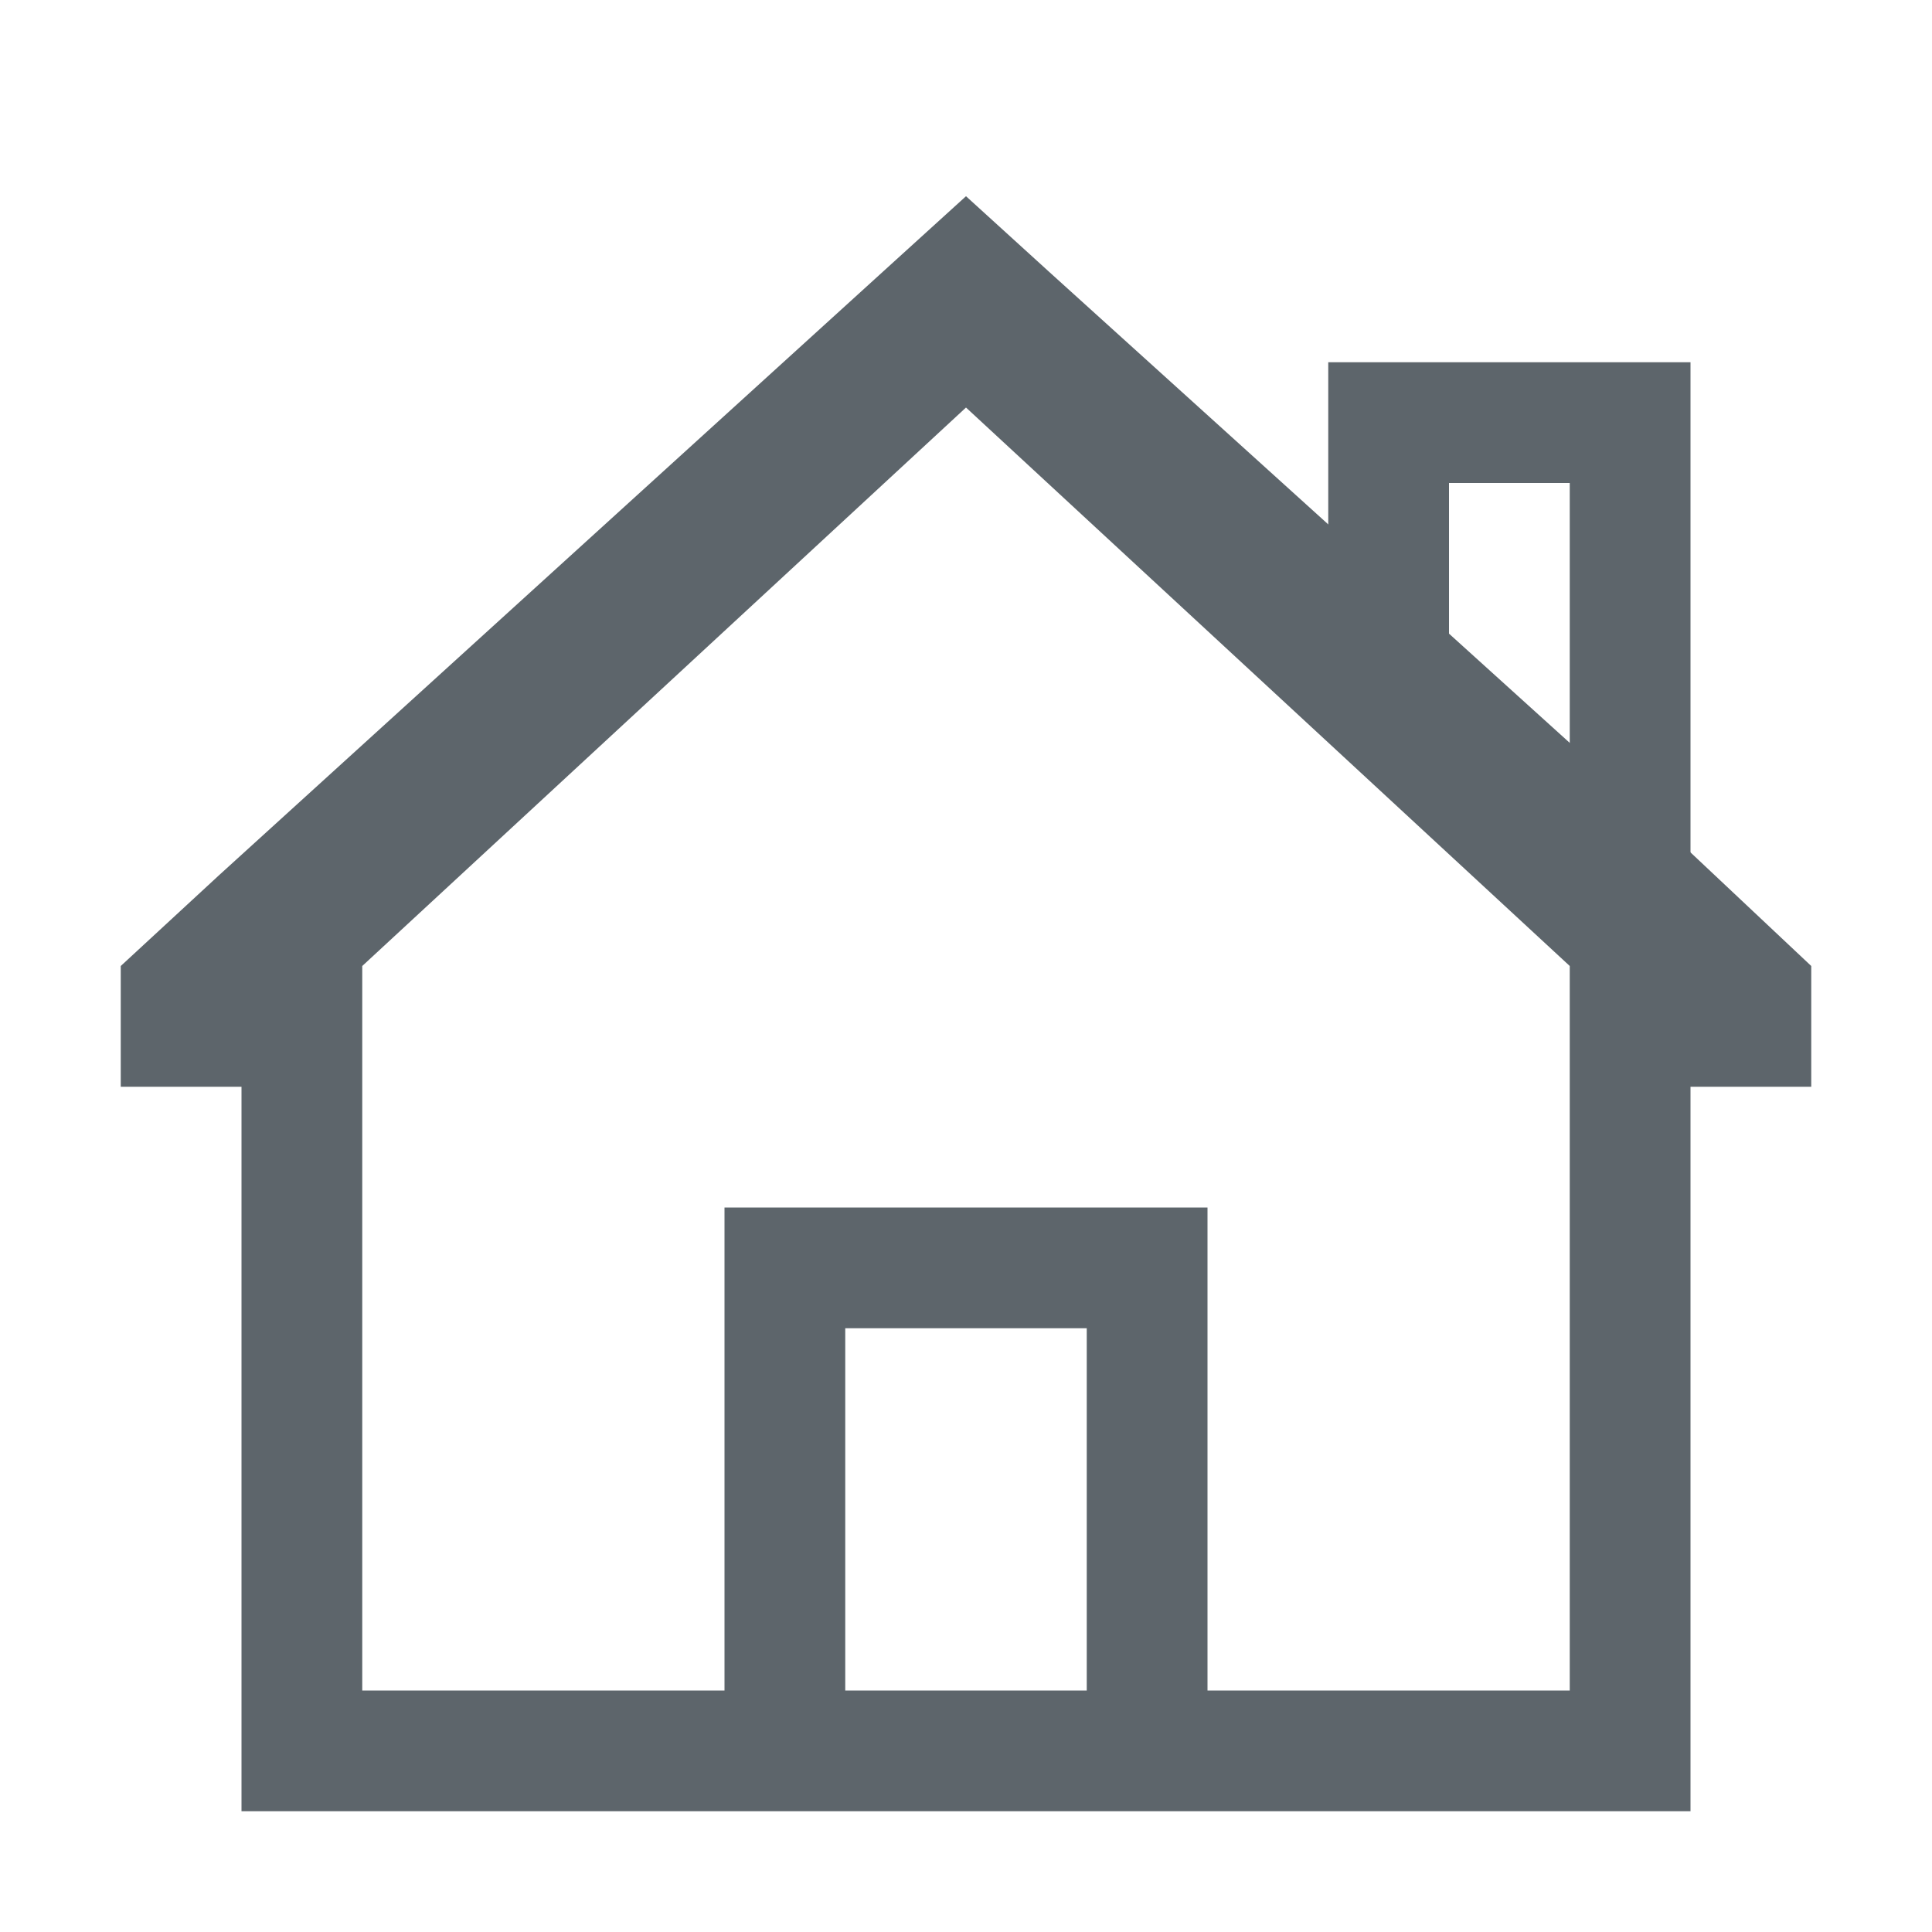
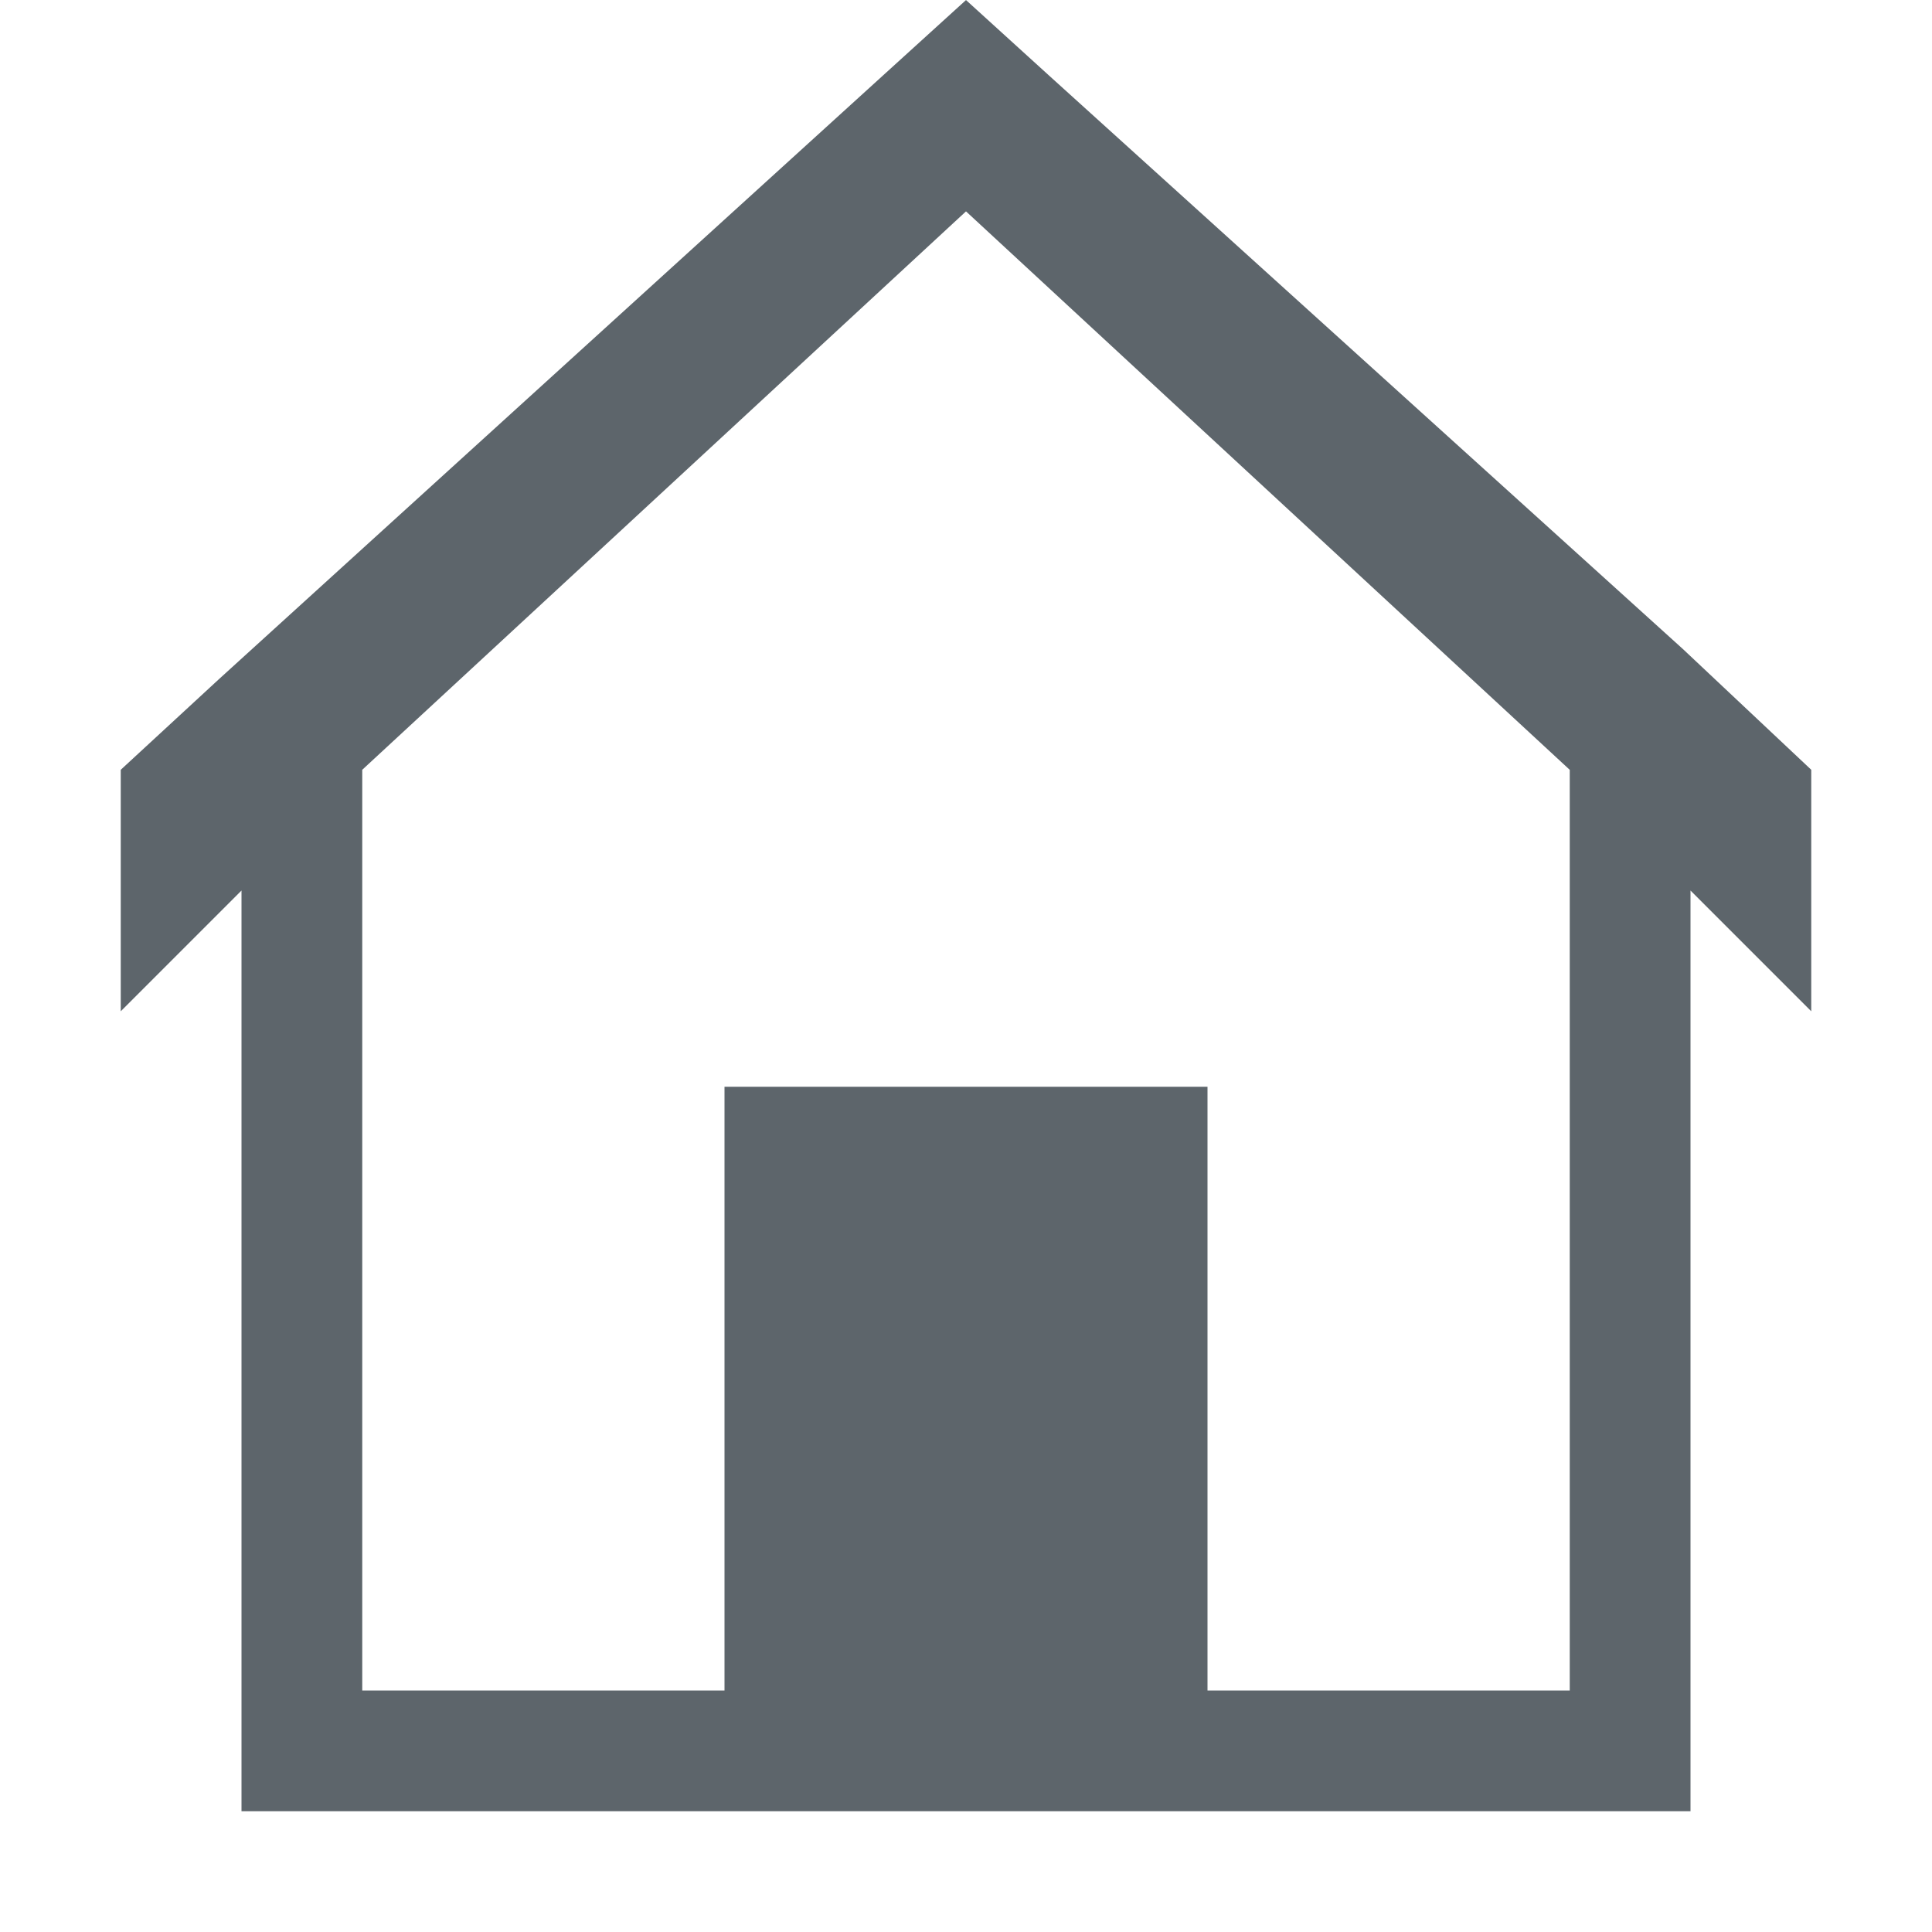
- <svg xmlns="http://www.w3.org/2000/svg" width="16" height="16" enable-background="new">
-   <defs>
+ <svg xmlns="http://www.w3.org/2000/svg" width="16" height="16" enable-background="new" version="1.1" id="svg13">
+   <defs id="defs5">
    <filter id="a" color-interpolation-filters="sRGB">
-       <feBlend mode="darken" in2="BackgroundImage" />
+       <feBlend mode="darken" in2="BackgroundImage" id="feBlend2" />
    </filter>
  </defs>
-   <g fill="#5d656b">
-     <path d="M8 1.625l-.688.625-5.5 5L1 8v1h1v6h12V9h1V8l-1.063-1-5.25-4.75zm0 1.75L13 8v6h-3v-4H6v4H3V8zM7 11h2v3H7z" />
-     <path style="marker:none" d="M11 3v2.25l1 .844V4h1v2.906l1 .844V3h-3z" color="#000" overflow="visible" fill-rule="evenodd" enable-background="accumulate" />
+   <g fill="#5d656b" id="g11">
+     <path d="m 8,5e-4 -0.688,0.625 -5.5,5 L 1,6.375 v 2 l 1,-1 V 15 H 14 V 7.375 l 1,1 v -2 l -1.063,-1 -5.25,-4.75 z m 0,1.75 5,4.625 V 14 H 10 V 9 H 6 v 5 H 3 V 6.375 Z" id="path7" />
  </g>
</svg>
